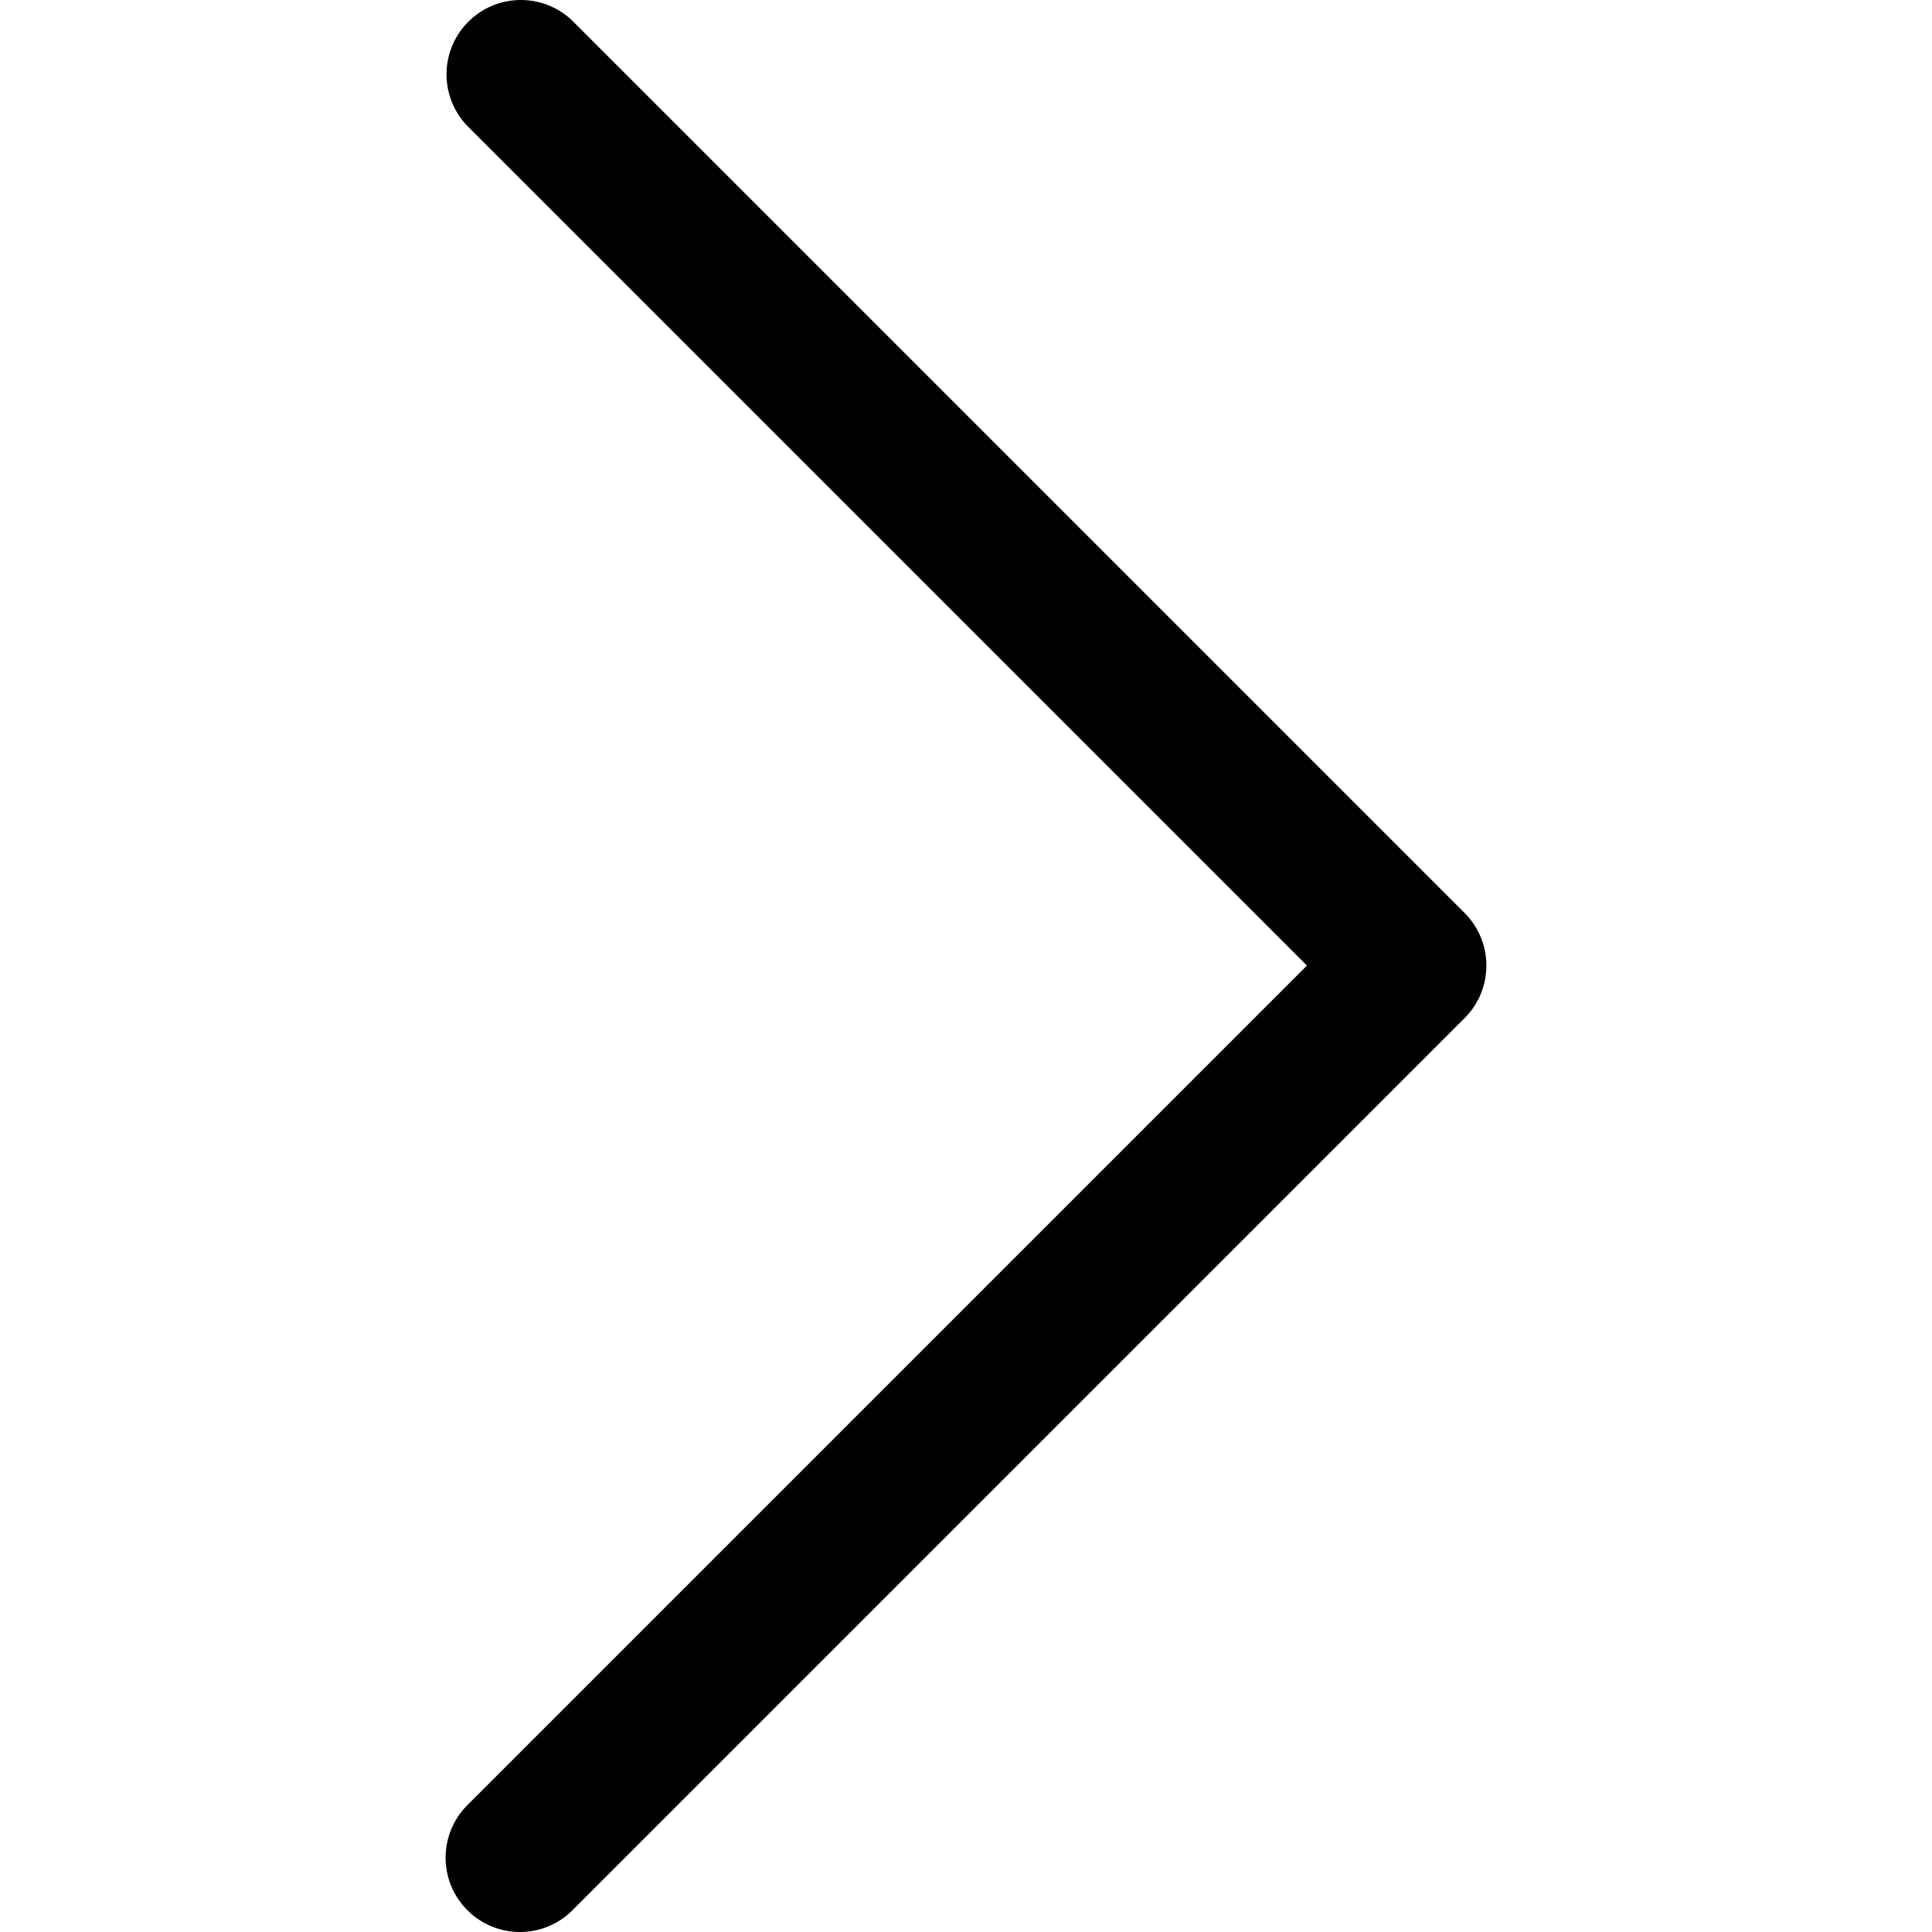
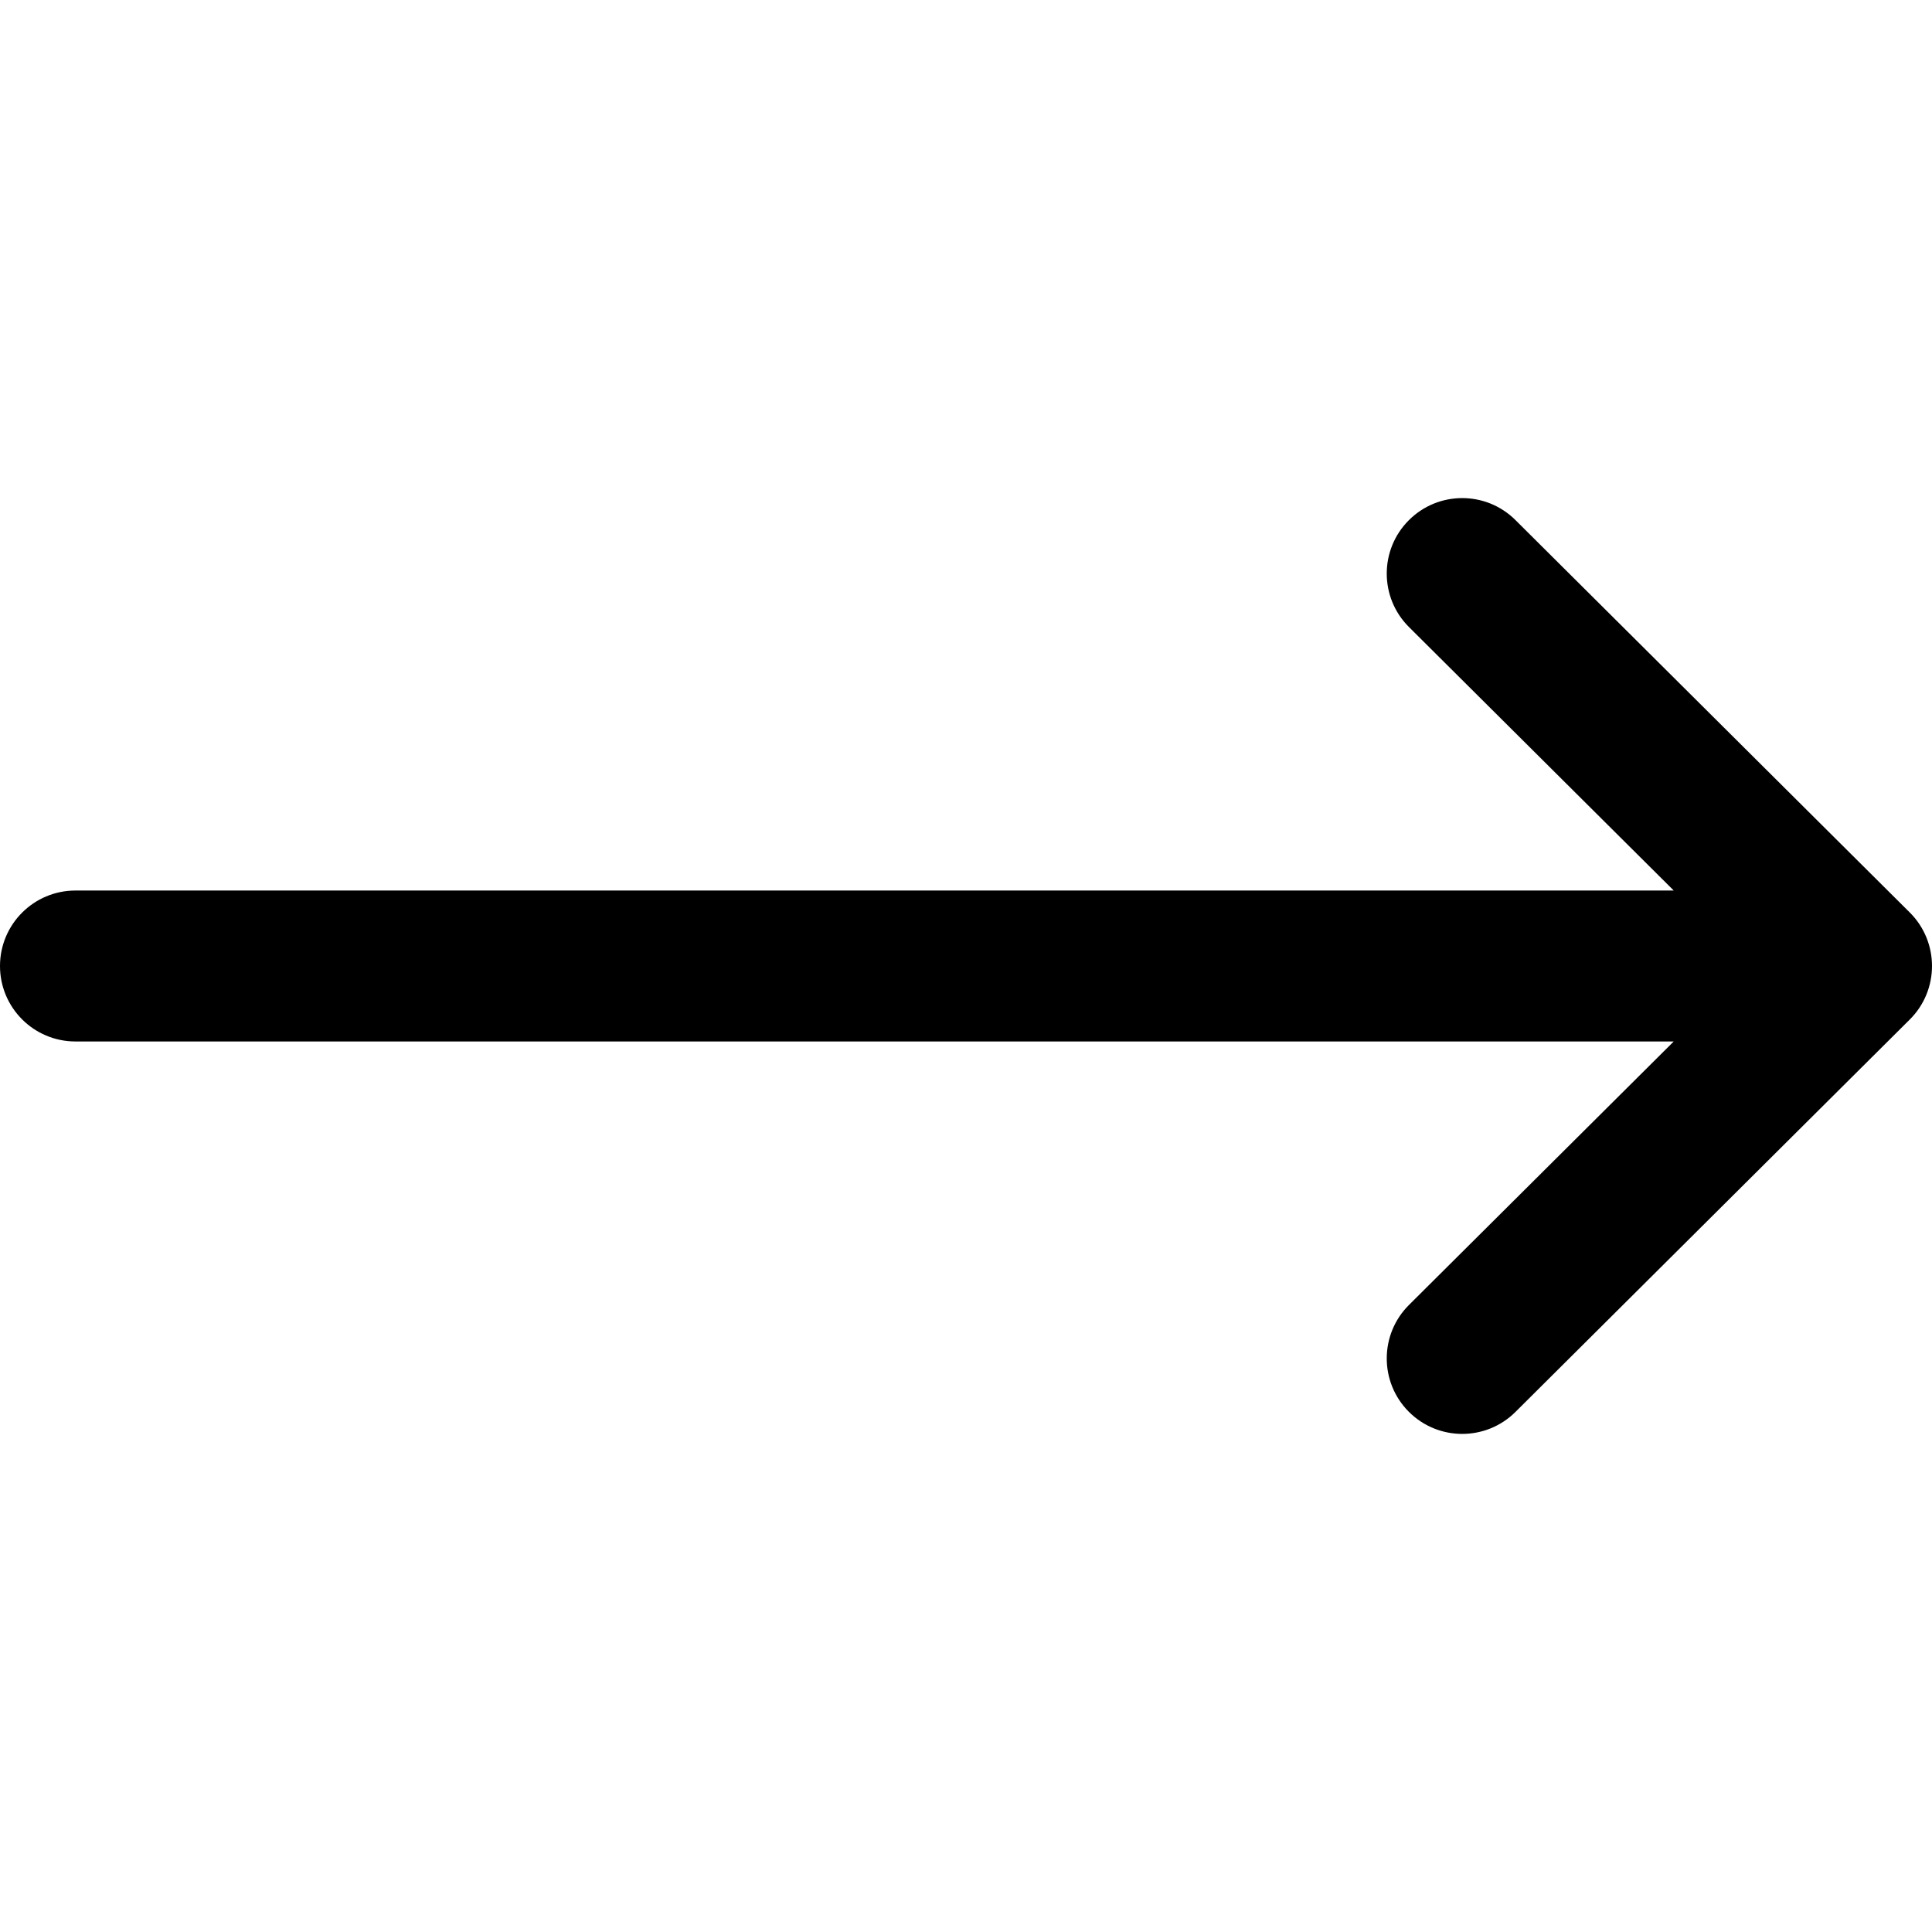
- <svg xmlns="http://www.w3.org/2000/svg" version="1.1" id="Capa_1" x="0px" y="0px" viewBox="0 0 443.52 443.52" style="enable-background:new 0 0 443.52 443.52;" xml:space="preserve">
+ <svg xmlns="http://www.w3.org/2000/svg" version="1.1" id="Capa_1" x="0px" y="0px" viewBox="0 0 512 512" style="enable-background:new 0 0 512 512;" xml:space="preserve" width="512px" height="512px">
  <g>
    <g>
-       <path d="M336.226,209.591l-204.8-204.8c-6.78-6.548-17.584-6.36-24.132,0.42c-6.388,6.614-6.388,17.099,0,23.712l192.734,192.734    L107.294,414.391c-6.663,6.664-6.663,17.468,0,24.132c6.665,6.663,17.468,6.663,24.132,0l204.8-204.8    C342.889,227.058,342.889,216.255,336.226,209.591z" />
+       <g>
+         <path d="M506.134,241.843c-0.006-0.006-0.011-0.013-0.018-0.019l-104.504-104c-7.829-7.791-20.492-7.762-28.285,0.068    c-7.792,7.829-7.762,20.492,0.067,28.284L443.558,236H20c-11.046,0-20,8.954-20,20c0,11.046,8.954,20,20,20h423.557    l-70.162,69.824c-7.829,7.792-7.859,20.455-0.067,28.284c7.793,7.831,20.457,7.858,28.285,0.068l104.504-104    c0.006-0.006,0.011-0.013,0.018-0.019C513.968,262.339,513.943,249.635,506.134,241.843z" data-original="#000000" class="active-path" fill="#000000" />
+       </g>
    </g>
  </g>
-   <g>
- </g>
-   <g>
- </g>
-   <g>
- </g>
-   <g>
- </g>
-   <g>
- </g>
-   <g>
- </g>
-   <g>
- </g>
-   <g>
- </g>
-   <g>
- </g>
-   <g>
- </g>
-   <g>
- </g>
-   <g>
- </g>
-   <g>
- </g>
-   <g>
- </g>
-   <g>
- </g>
</svg>
